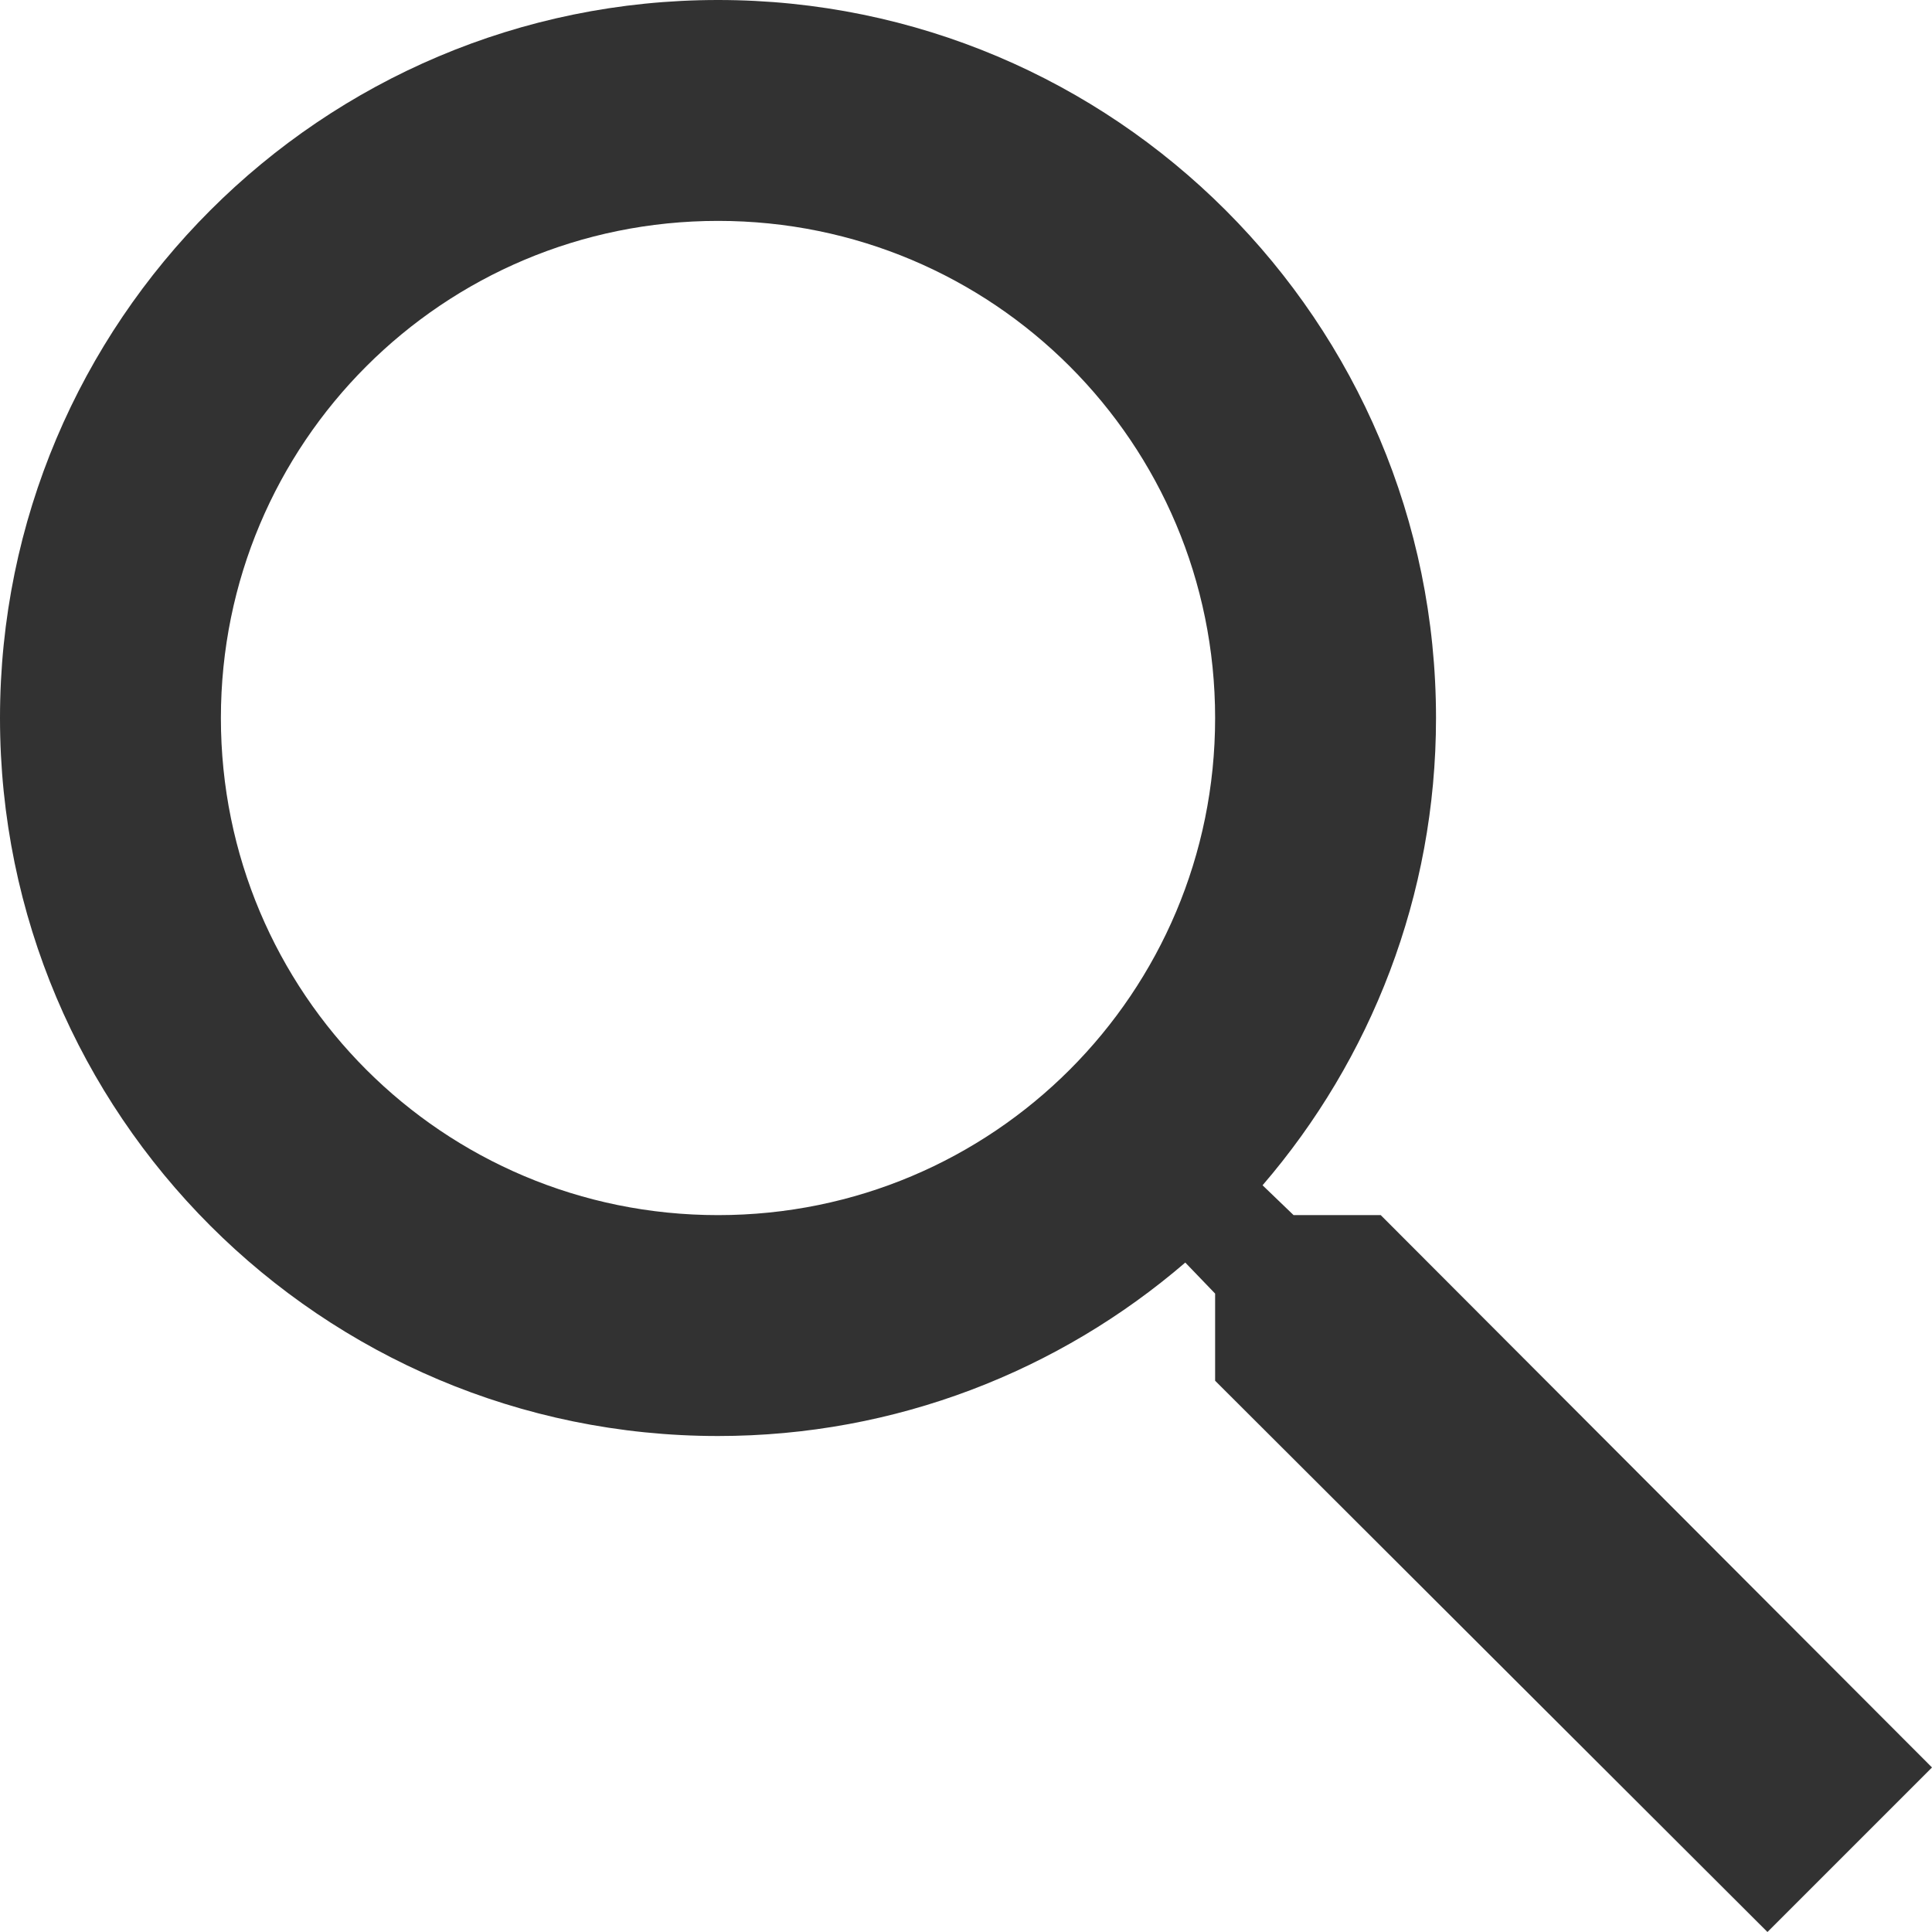
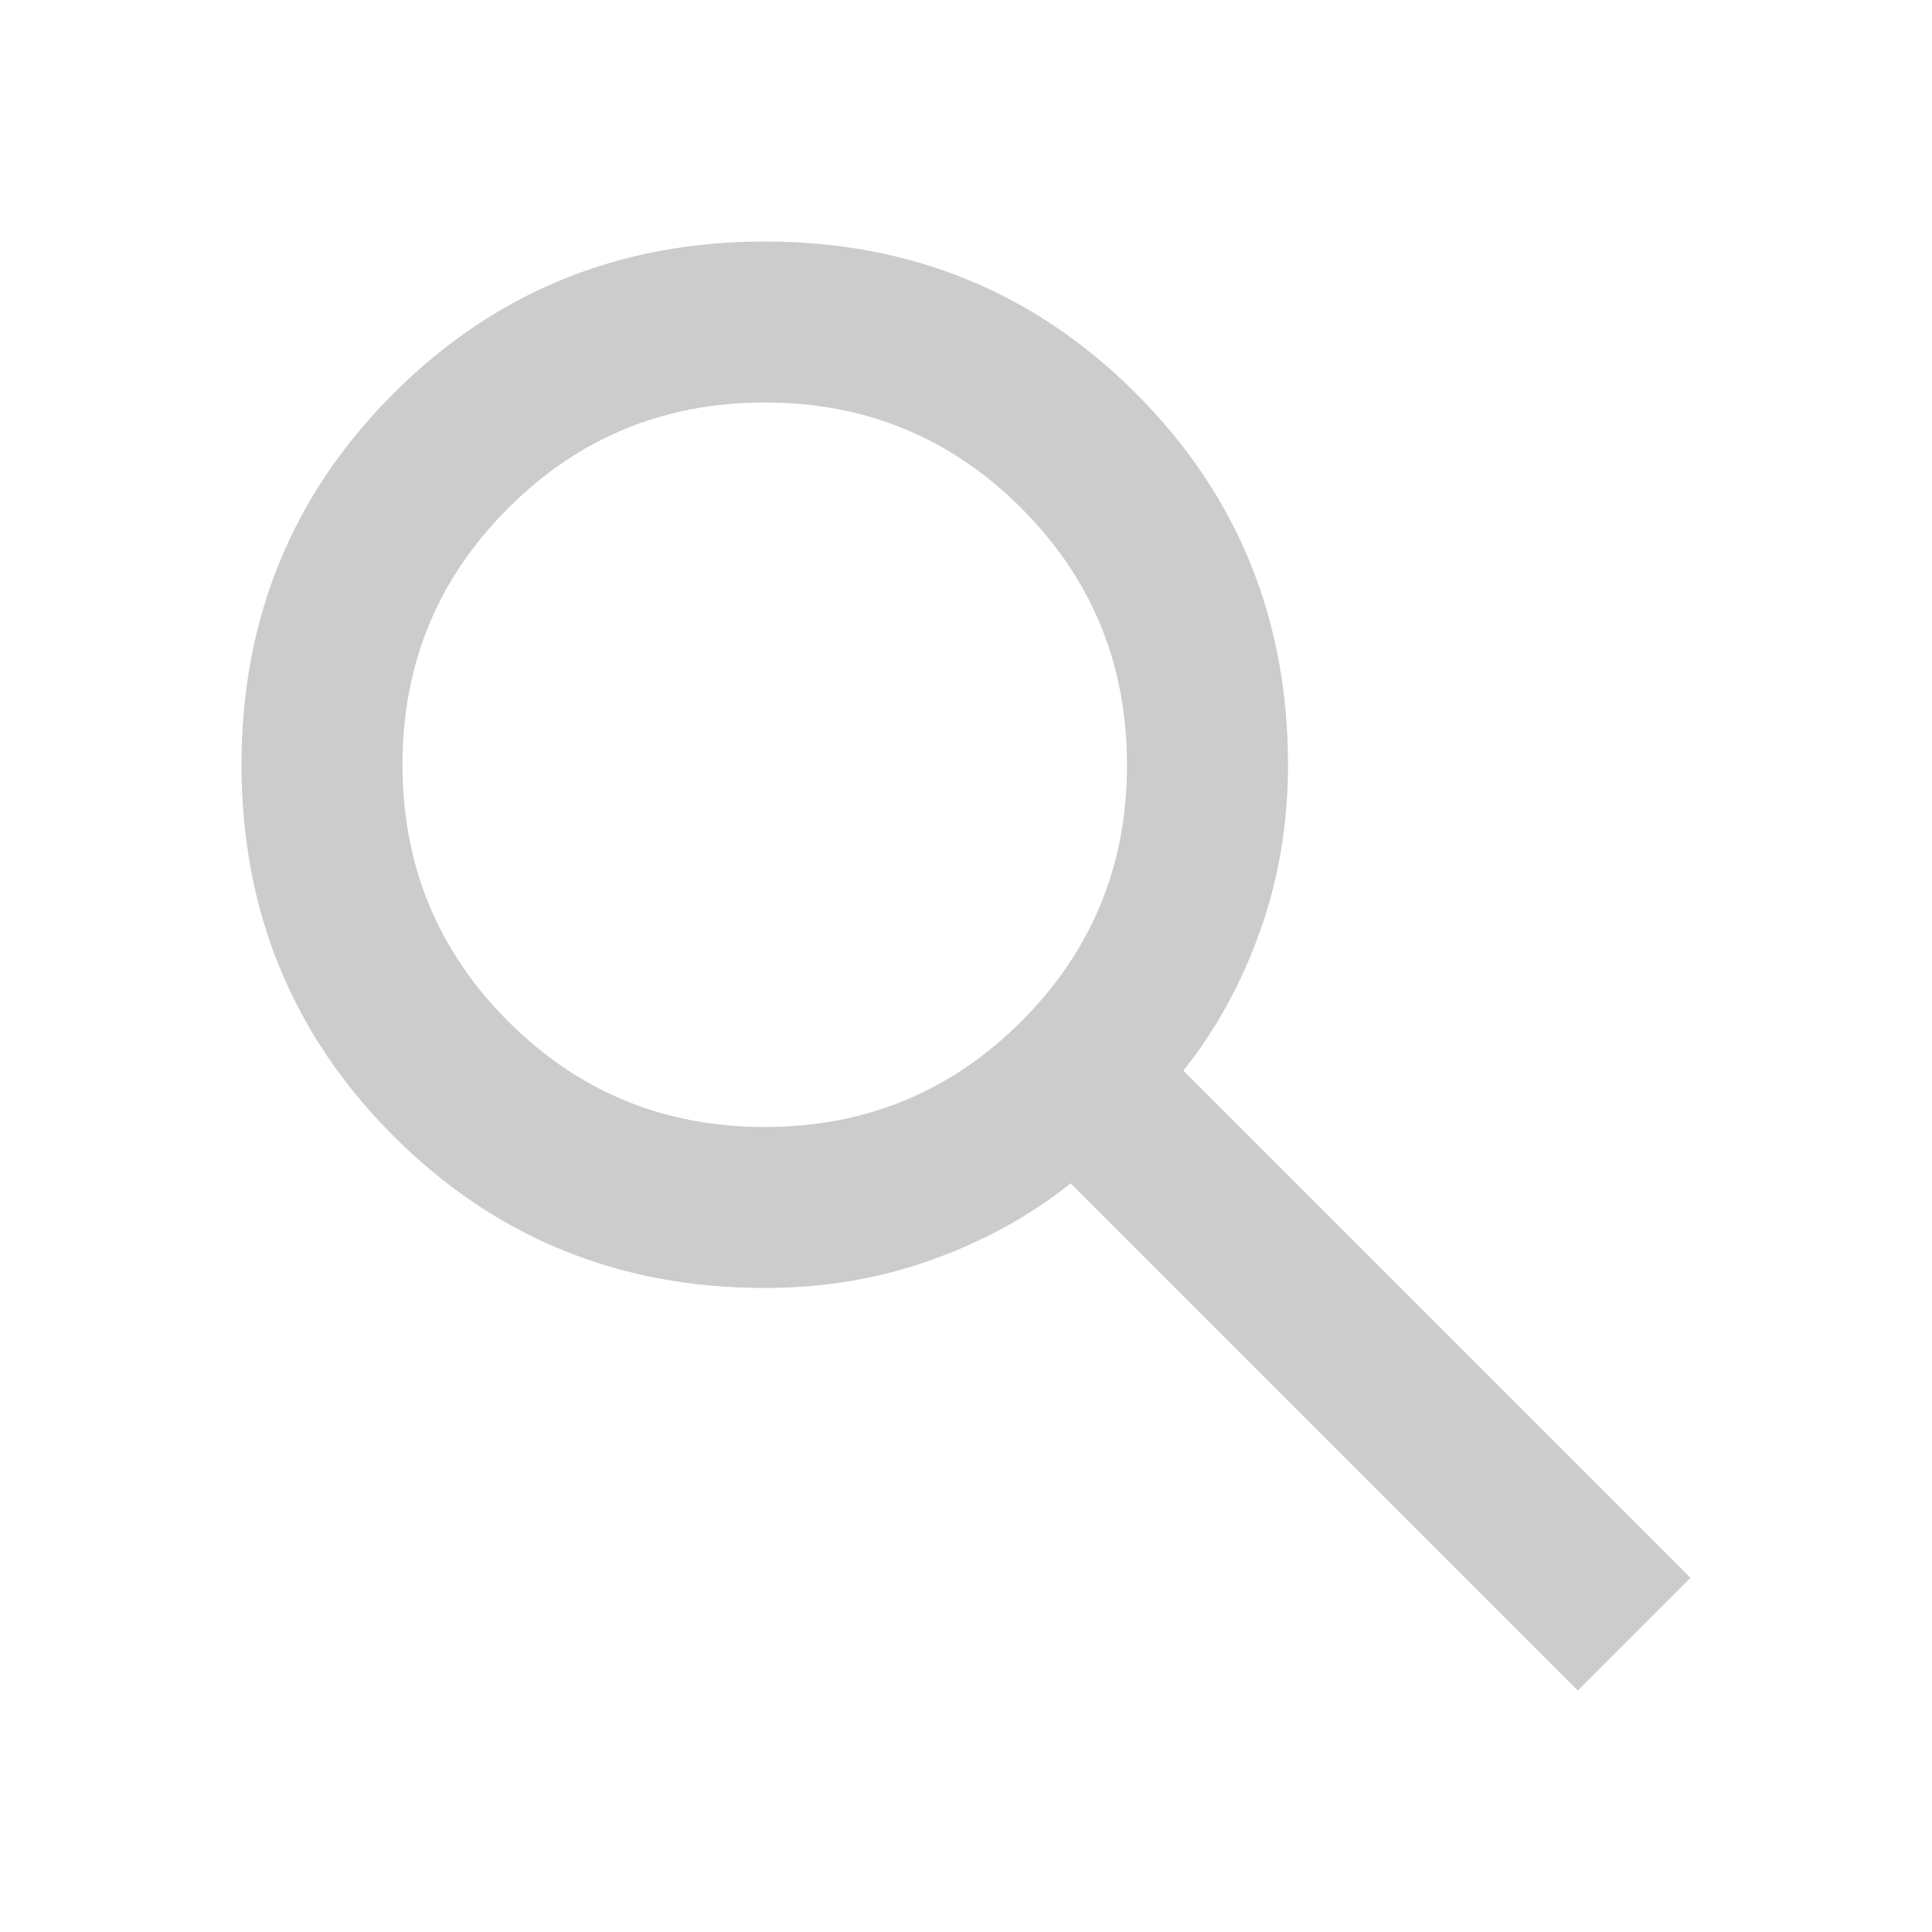
- <svg xmlns="http://www.w3.org/2000/svg" width="18" height="18" viewBox="0 0 18 18" fill="none">
-   <path d="M12.864 11.321H12.052L11.763 11.043C12.772 9.87 13.379 8.346 13.379 6.69C13.379 2.995 10.384 0 6.69 0C2.995 0 0 2.995 0 6.69C0 10.384 2.995 13.379 6.69 13.379C8.346 13.379 9.87 12.772 11.043 11.763L11.321 12.052V12.864L16.467 18L18 16.467L12.864 11.321ZM6.69 11.321C4.127 11.321 2.058 9.252 2.058 6.69C2.058 4.127 4.127 2.058 6.69 2.058C9.252 2.058 11.321 4.127 11.321 6.69C11.321 9.252 9.252 11.321 6.69 11.321Z" fill="#323232" />
+ <svg xmlns="http://www.w3.org/2000/svg" width="1em" height="1em" viewBox="0 0 24 24">
+   <path fill="#ccc" d="m19.6 21l-6.3-6.3q-.75.6-1.725.95T9.5 16q-2.725 0-4.612-1.888T3 9.5q0-2.725 1.888-4.612T9.5 3q2.725 0 4.612 1.888T16 9.5q0 1.1-.35 2.075T14.7 13.3l6.3 6.3l-1.4 1.4ZM9.5 14q1.875 0 3.188-1.313T14 9.5q0-1.875-1.313-3.188T9.5 5Q7.625 5 6.312 6.313T5 9.5q0 1.875 1.313 3.188T9.5 14Z" />
</svg>
